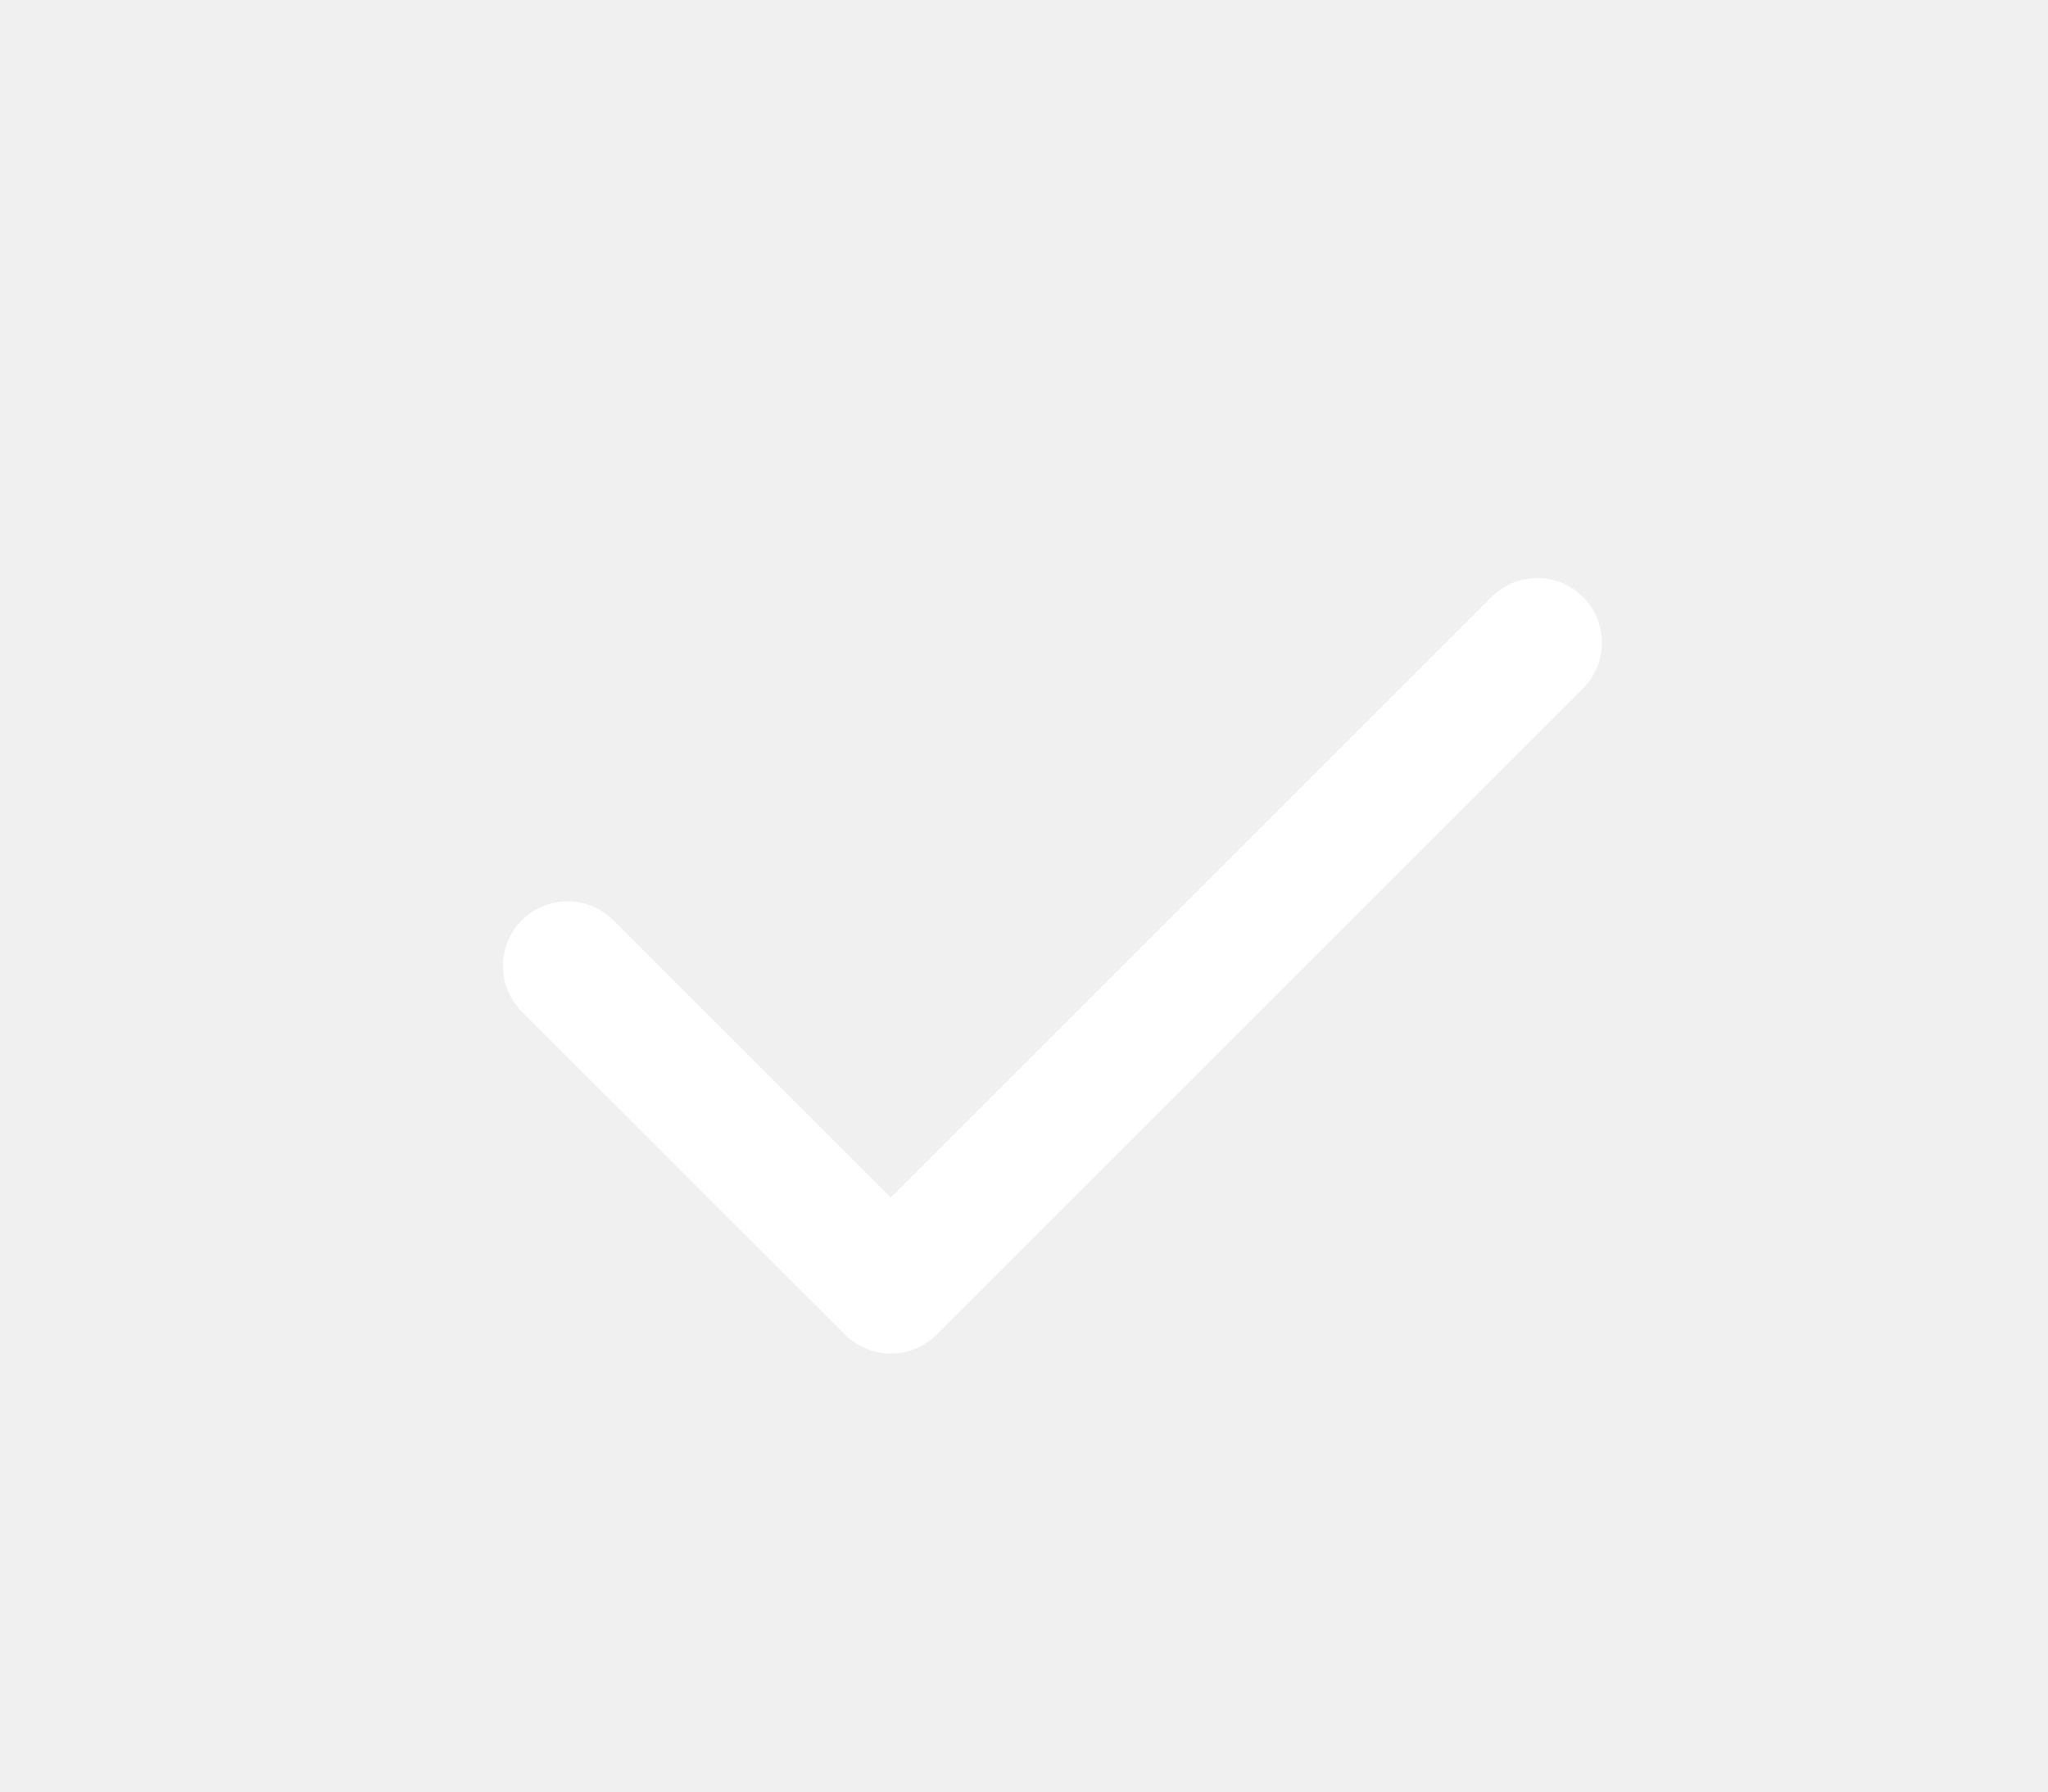
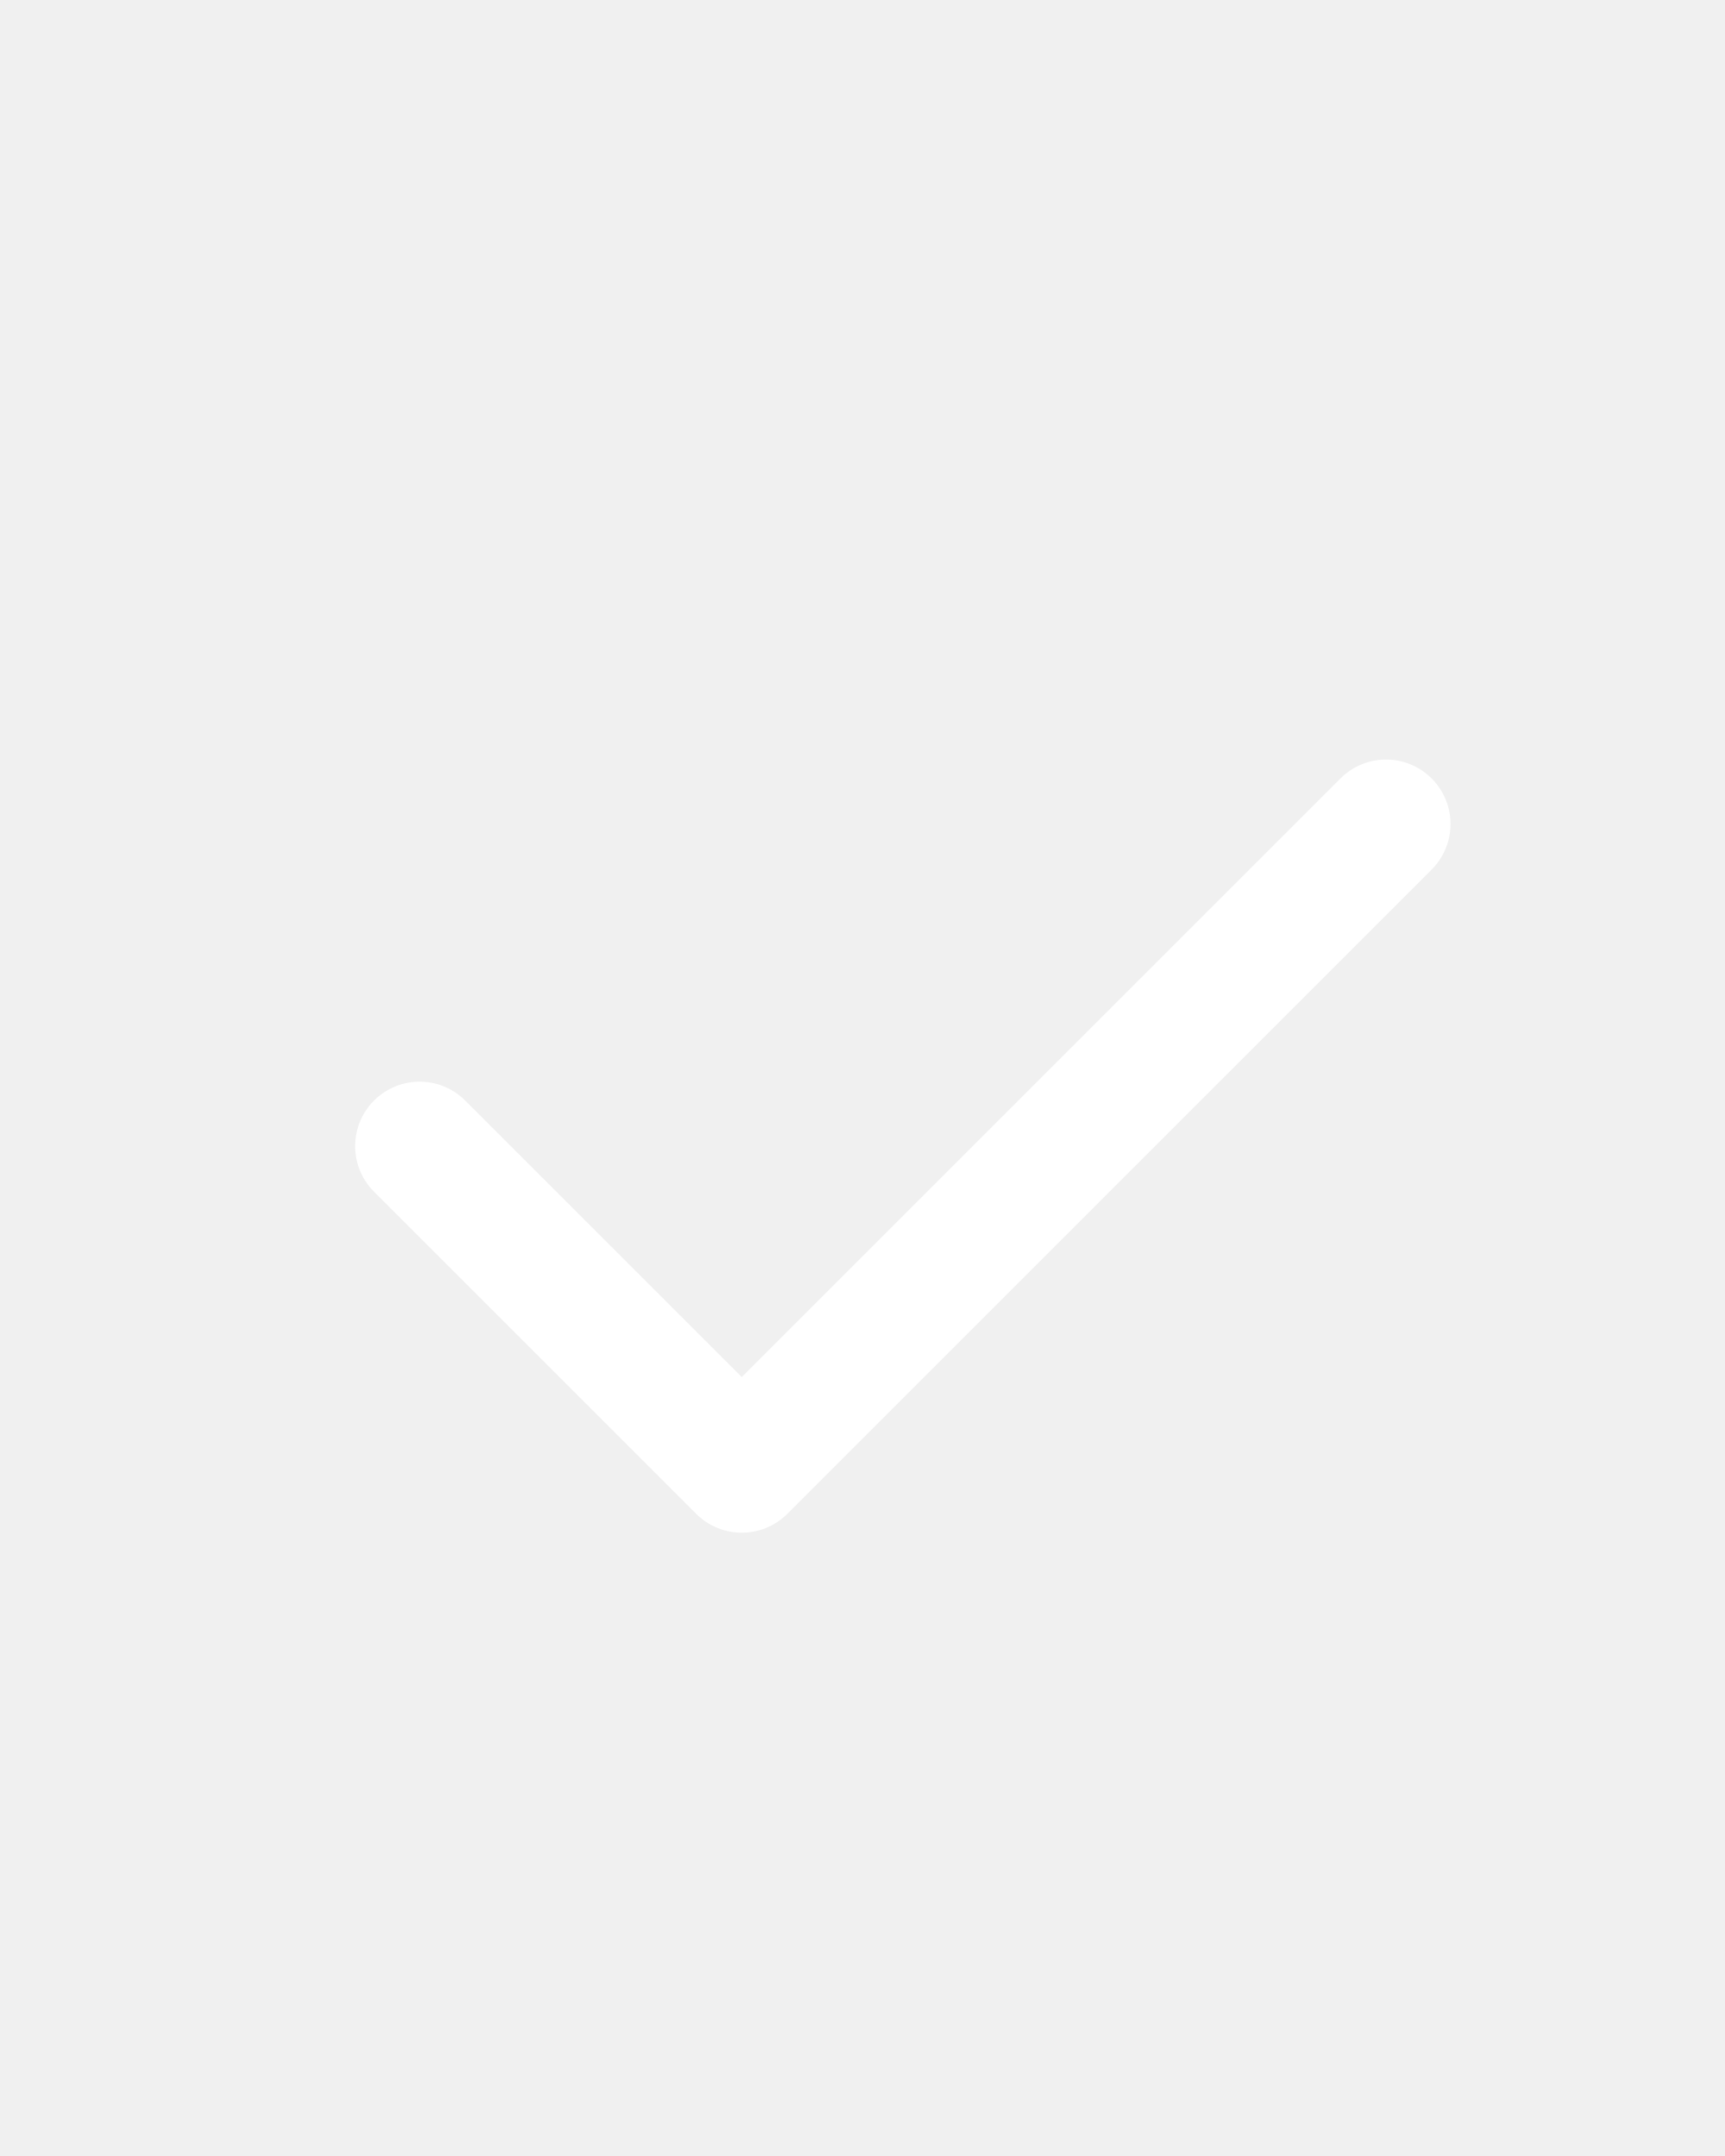
- <svg xmlns="http://www.w3.org/2000/svg" width="8" height="7" viewBox="0 0 8 7" fill="none">
-   <g clip-path="url(#clip0_3648_2514)">
-     <path d="M2.217 3.774L3.48 5.036L6.005 2.511" stroke="white" stroke-width="0.505" stroke-linecap="round" stroke-linejoin="round" />
+ <svg xmlns="http://www.w3.org/2000/svg" width="4" height="5" viewBox="0 0 4 5" fill="none">
+   <g clip-path="url(#clip0_3674_28198)">
+     <path d="M0.973 2.658L1.72 3.405L3.214 1.911" stroke="white" stroke-width="0.299" stroke-linecap="round" stroke-linejoin="round" />
  </g>
  <defs>
-     <clipPath id="clip0_3648_2514">
-       <rect width="6.06" height="6.06" fill="white" transform="translate(0.95459 0.743896)" />
+     <clipPath id="clip0_3674_28198">
+       <rect width="3.586" height="3.586" fill="white" transform="translate(0.22583 0.864746)" />
    </clipPath>
  </defs>
</svg>
